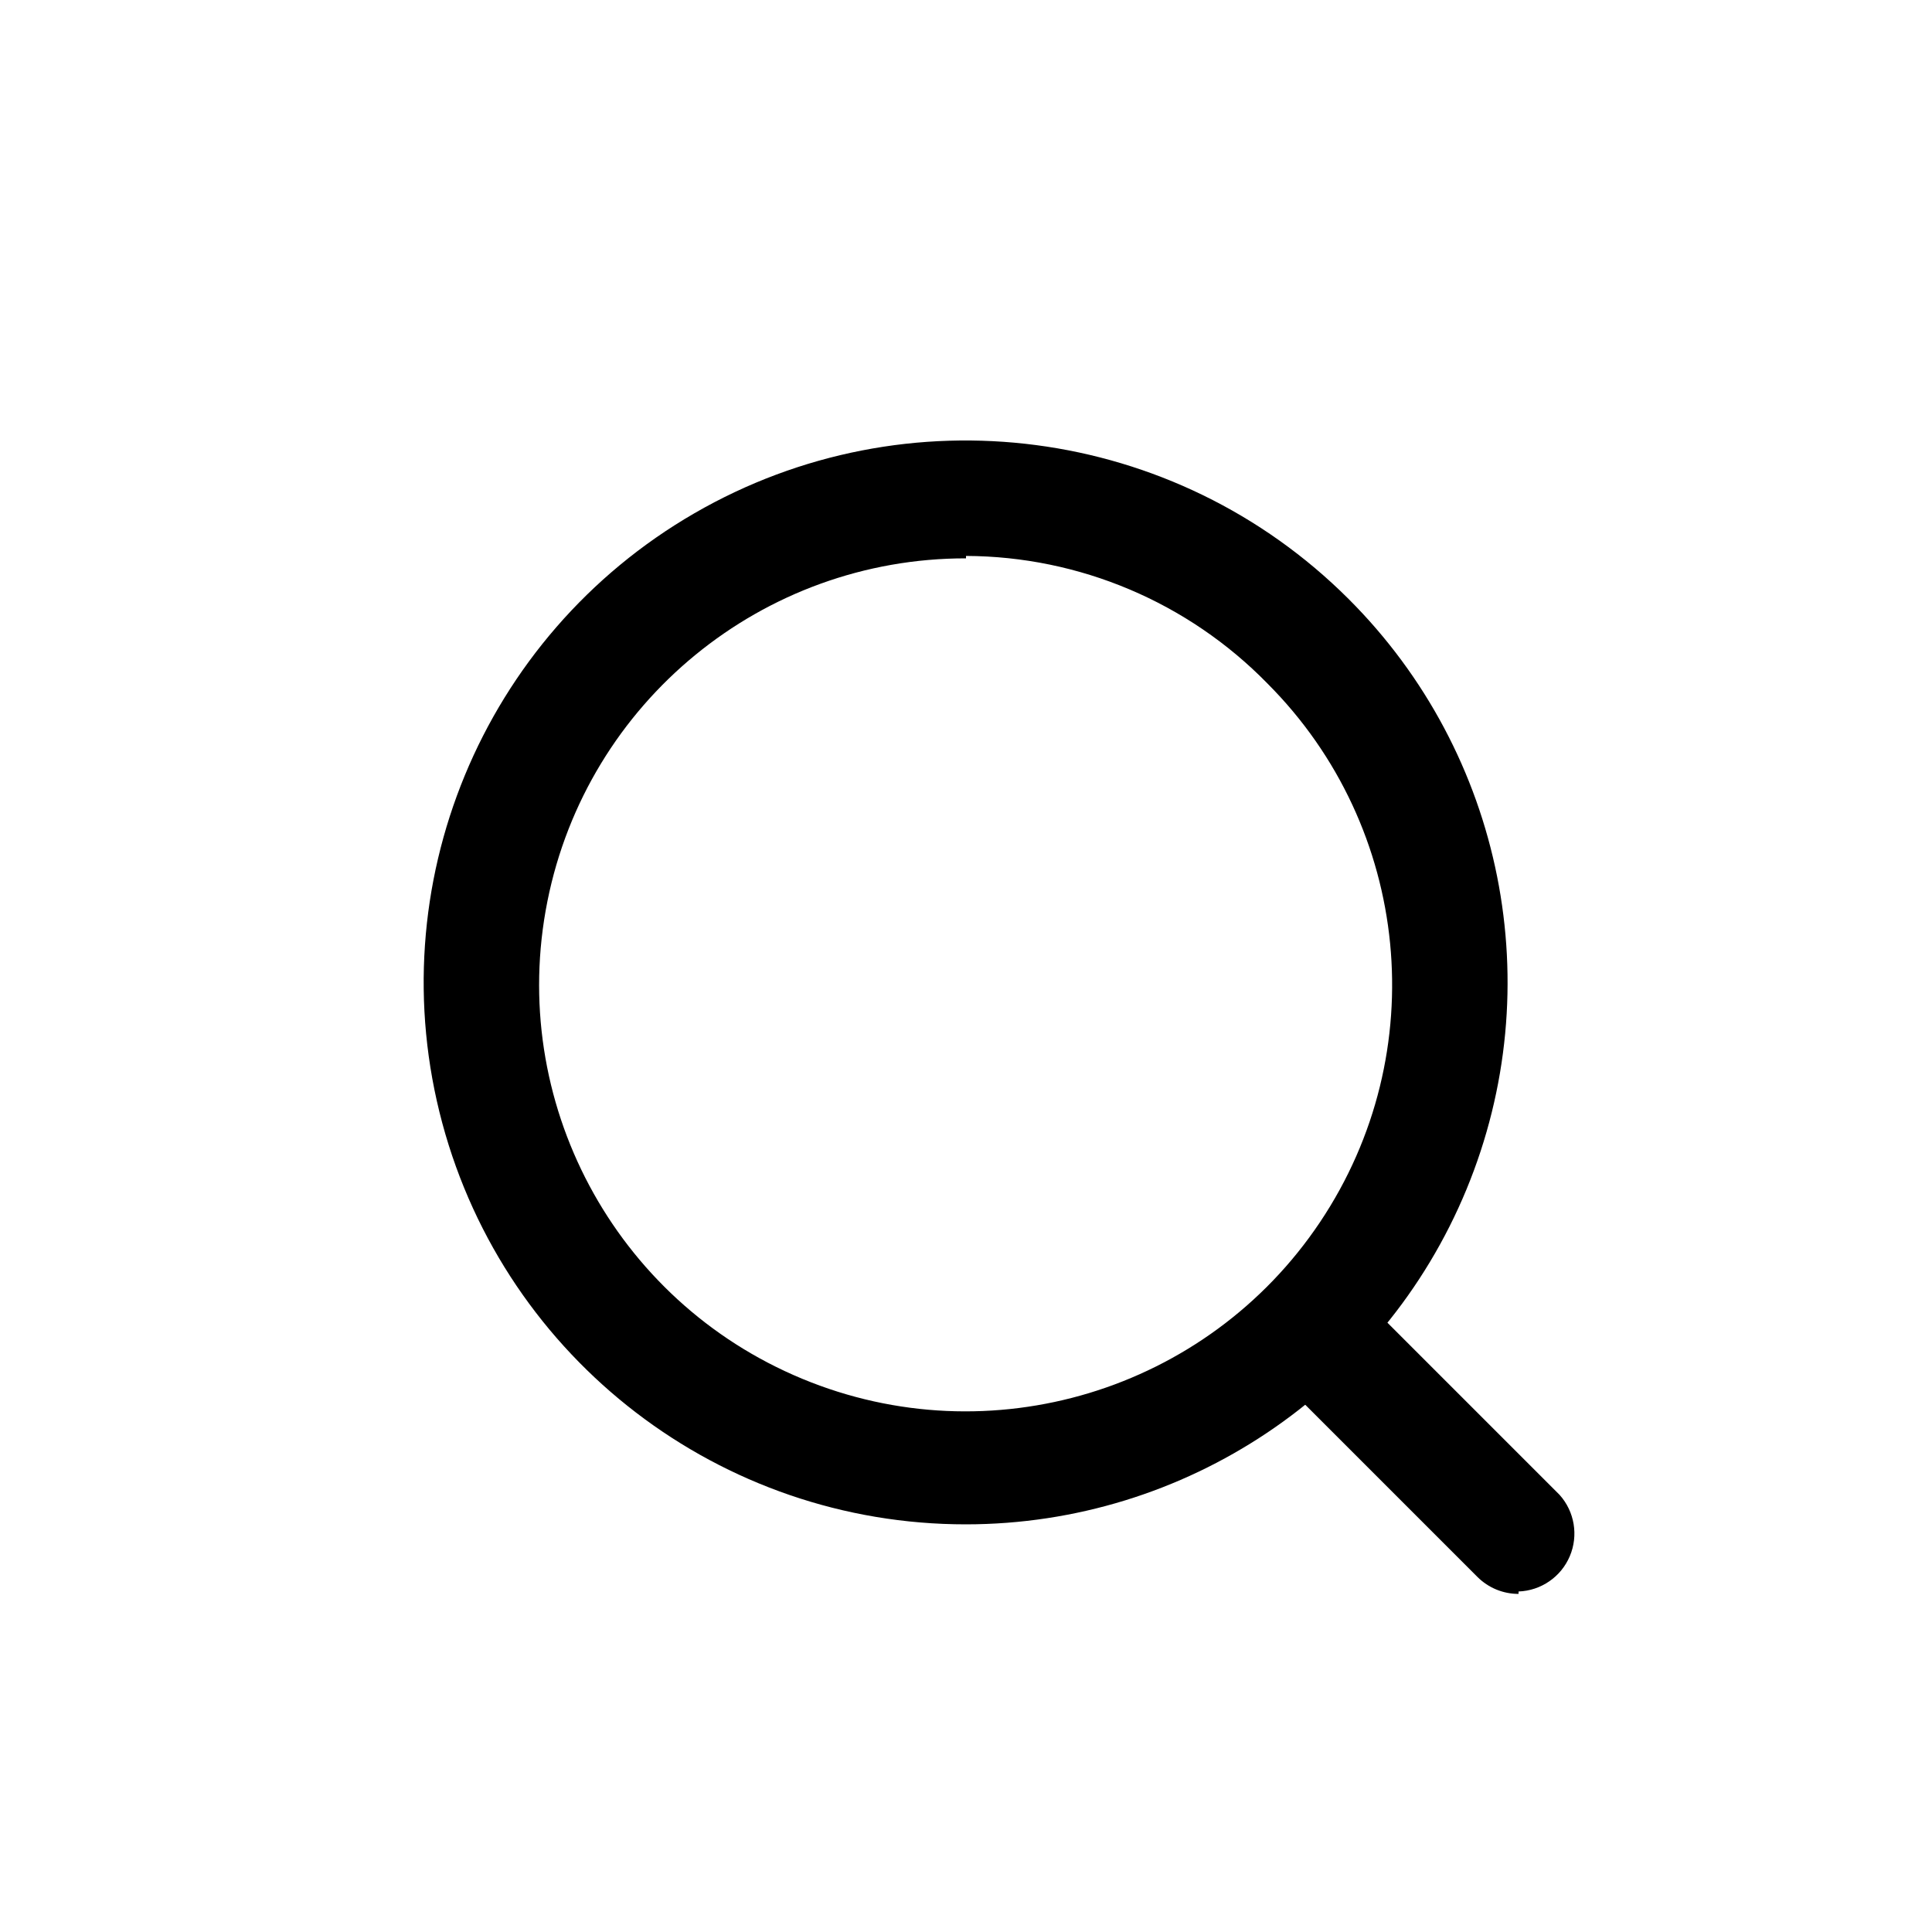
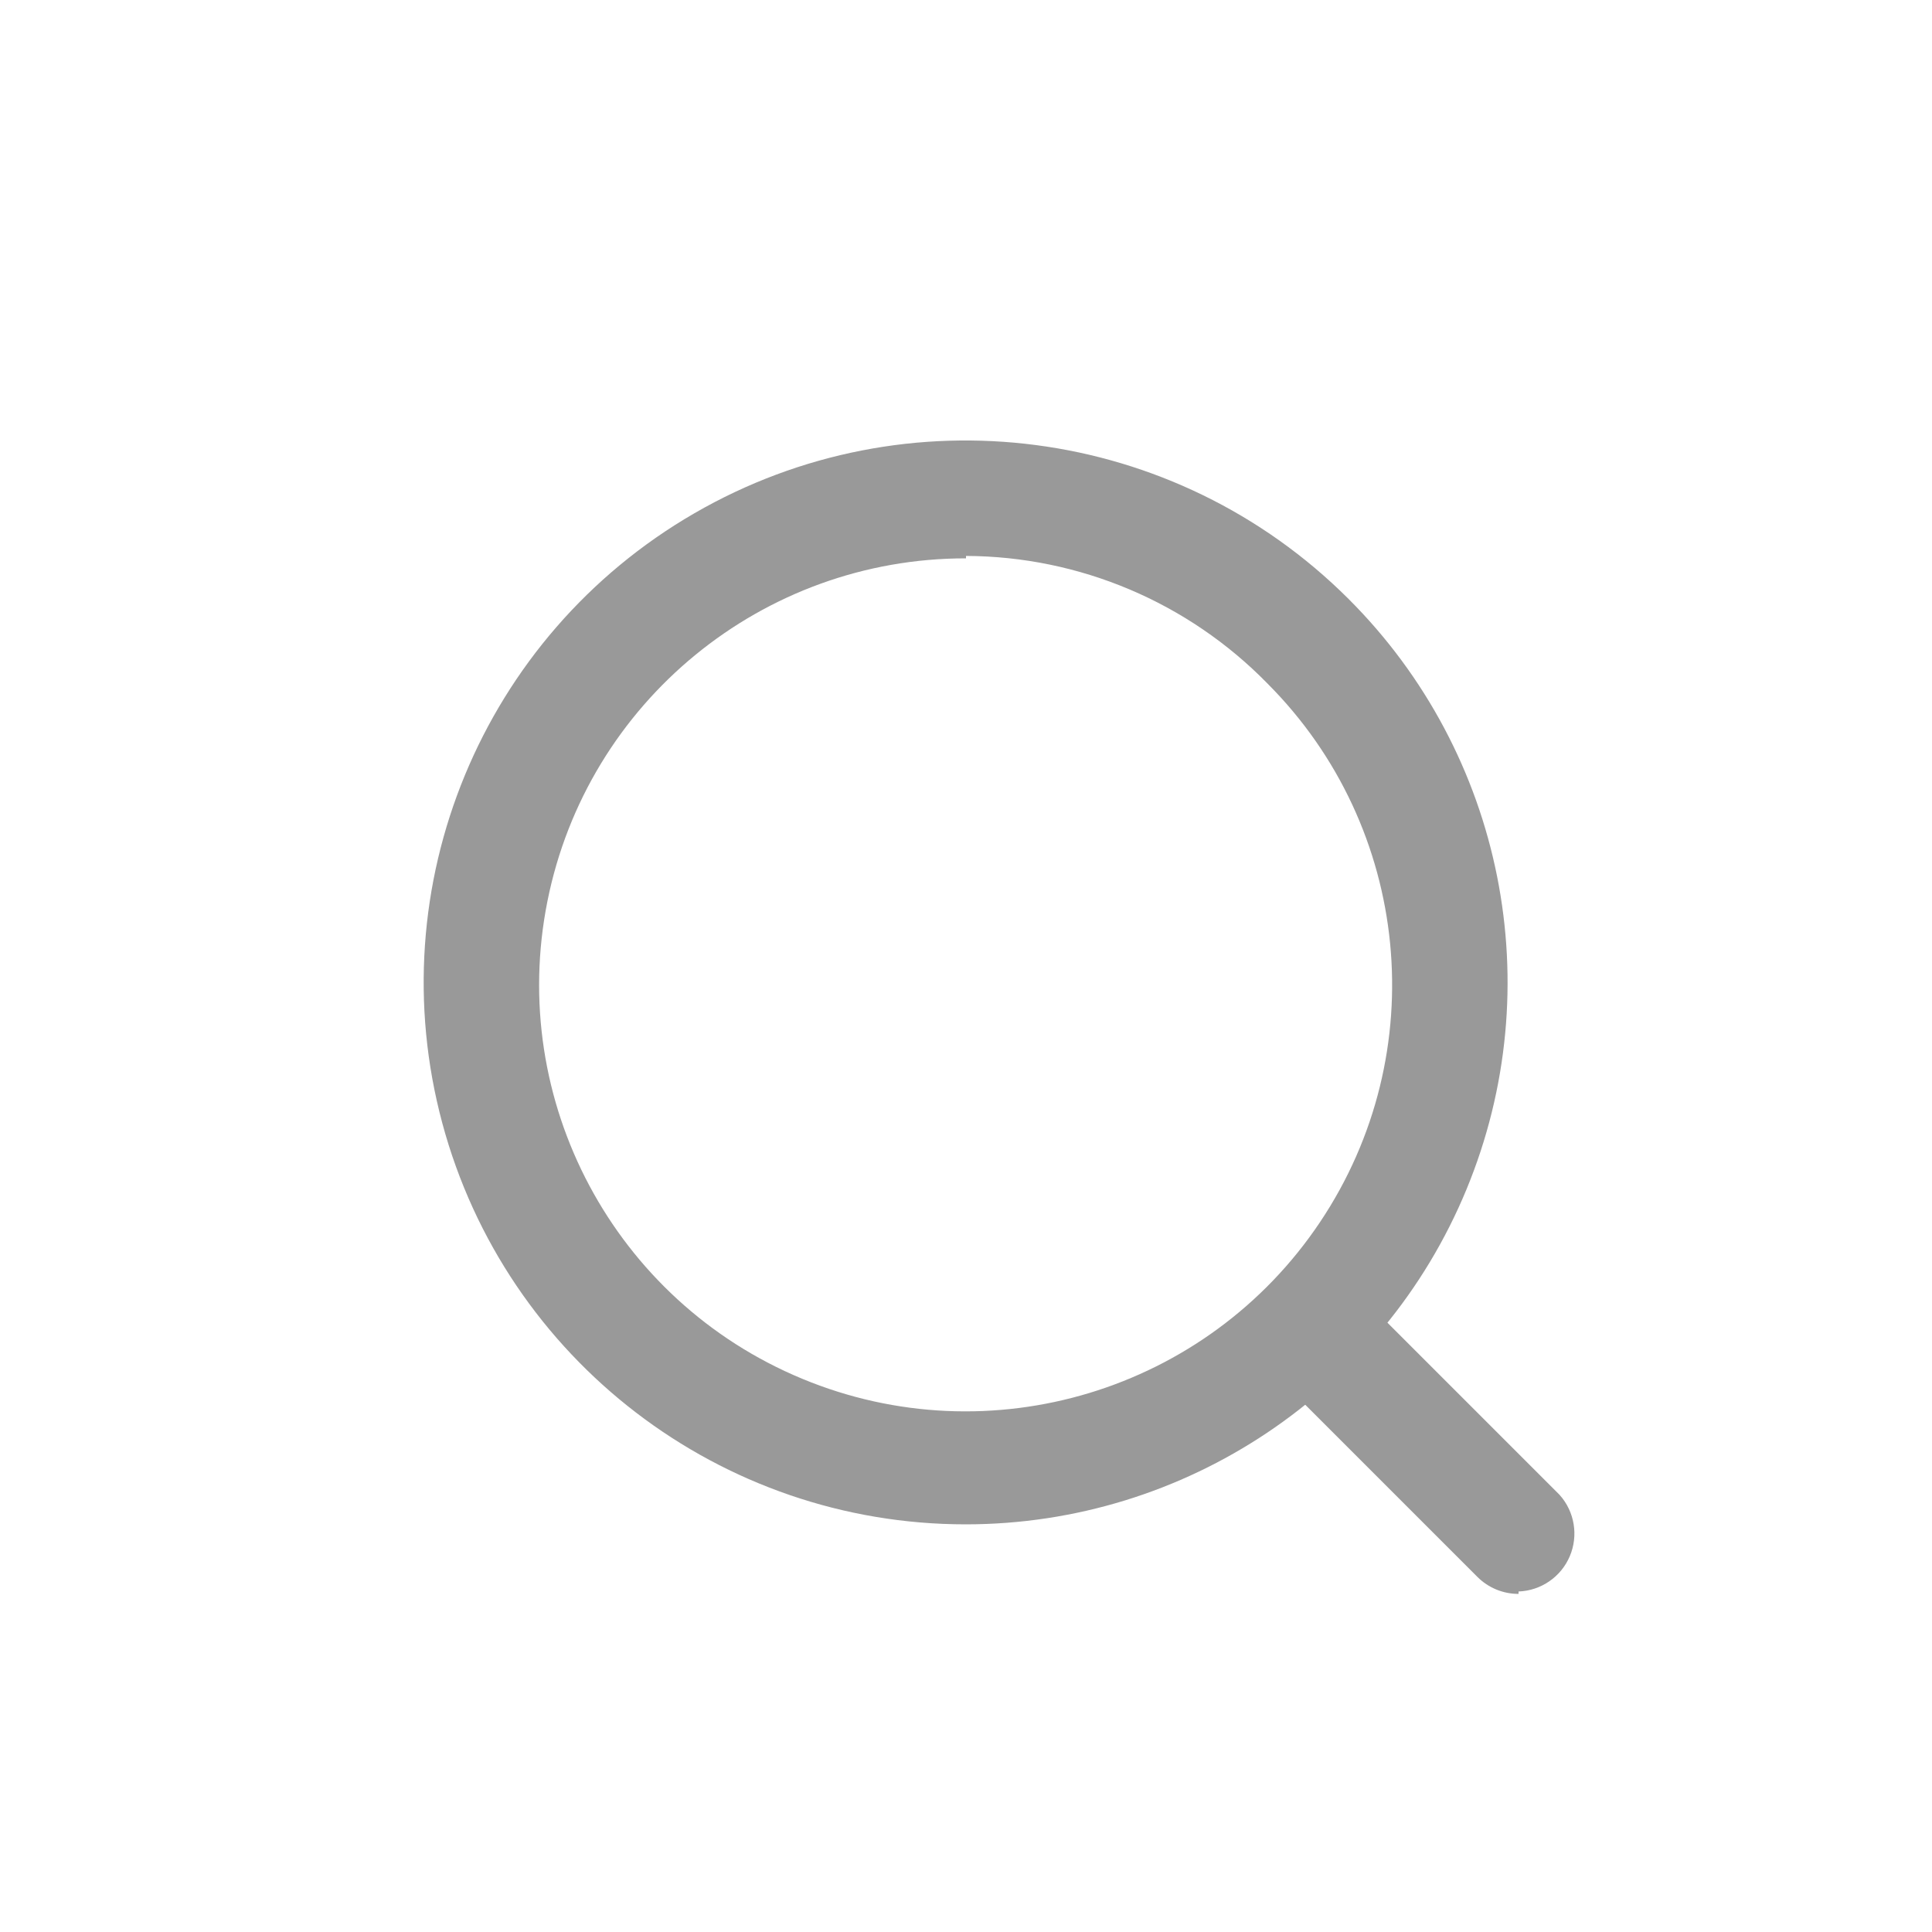
<svg xmlns="http://www.w3.org/2000/svg" t="1782785894605" class="icon" viewBox="0 0 1024 1024" version="1.1" p-id="6992" width="48" height="48">
-   <path d="M512 807.936a287.232 287.232 0 1 1 202.752-490.496A287.232 287.232 0 0 1 512 807.936z m0-512a226.048 226.048 0 1 0 159.744 66.304A224.512 224.512 0 0 0 512 294.656z" fill="" p-id="6993" />
-   <path d="M804.864 844.8a30.72 30.72 0 0 1-21.76-8.96l-104.192-104.192a30.72 30.72 0 1 1 43.52-43.52l104.192 104.192a30.72 30.72 0 0 1-21.76 51.2z" fill="" p-id="6994" />
+   <path d="M512 807.936a287.232 287.232 0 1 1 202.752-490.496A287.232 287.232 0 0 1 512 807.936z m0-512a226.048 226.048 0 1 0 159.744 66.304A224.512 224.512 0 0 0 512 294.656z" fill="#999999" p-id="6993" />
+   <path d="M804.864 844.8a30.72 30.72 0 0 1-21.76-8.96l-104.192-104.192a30.72 30.72 0 1 1 43.52-43.52l104.192 104.192a30.72 30.72 0 0 1-21.76 51.2z" fill="#999999" p-id="6994" />
</svg>
